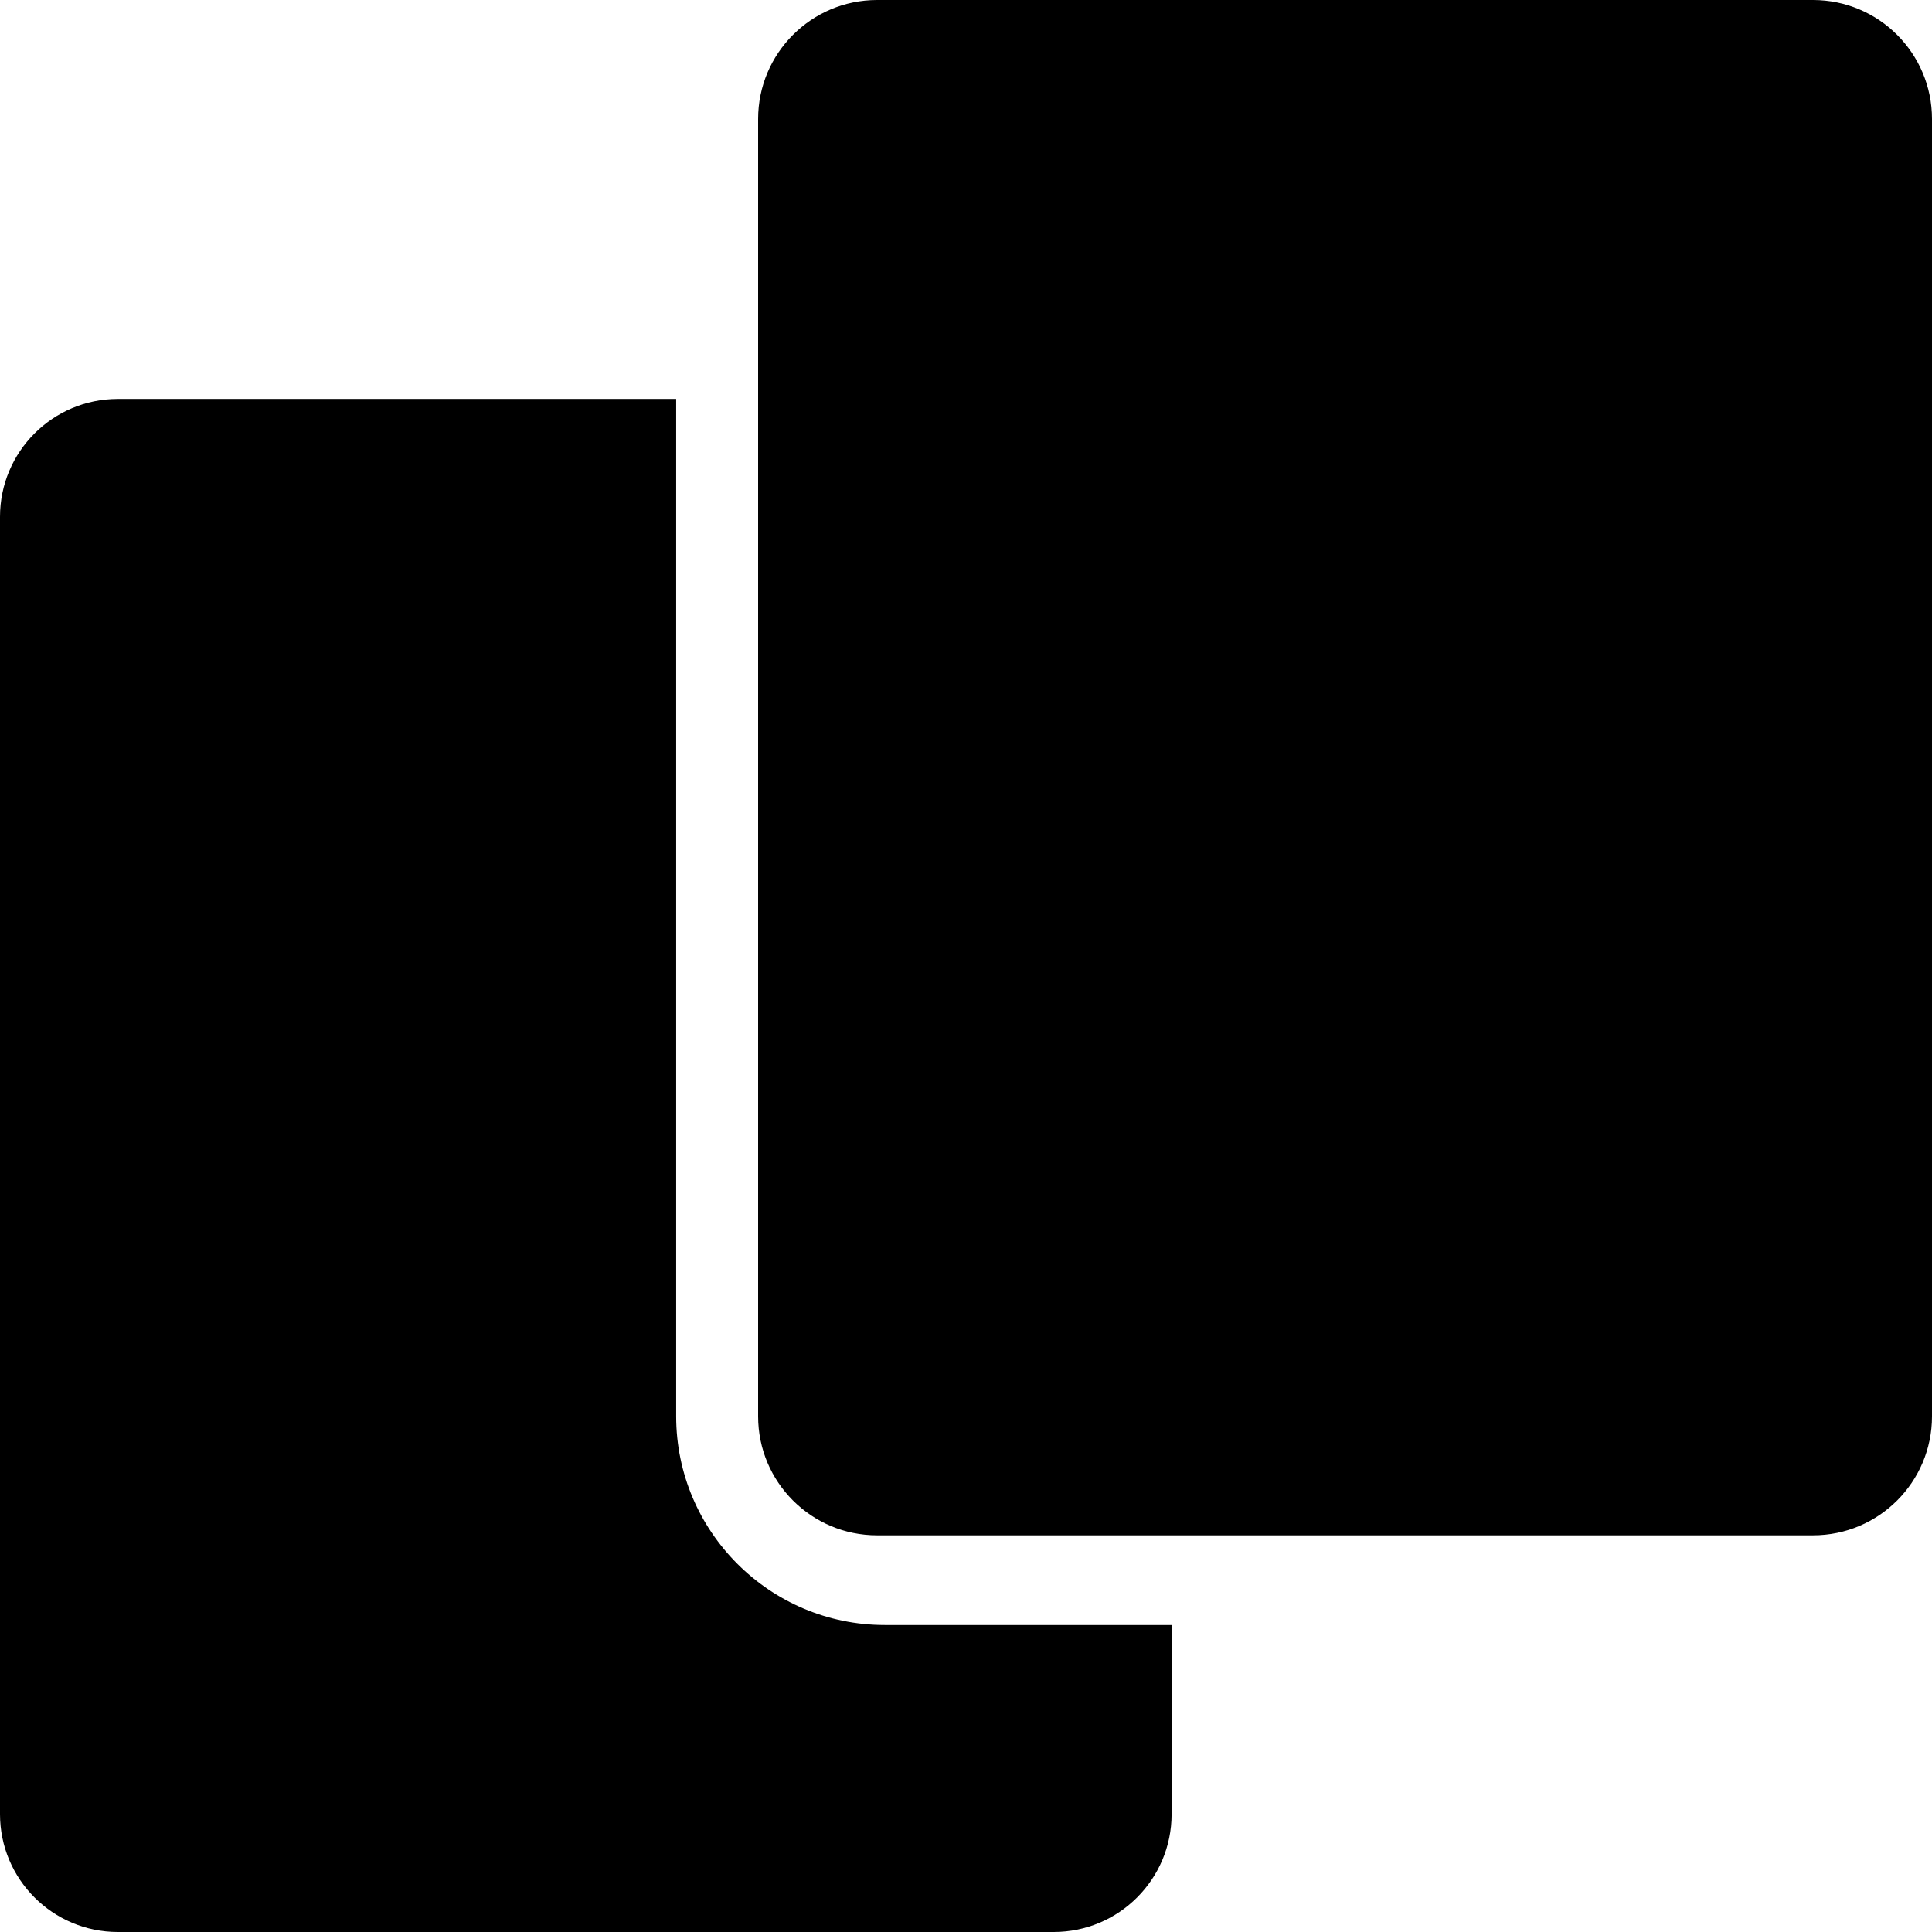
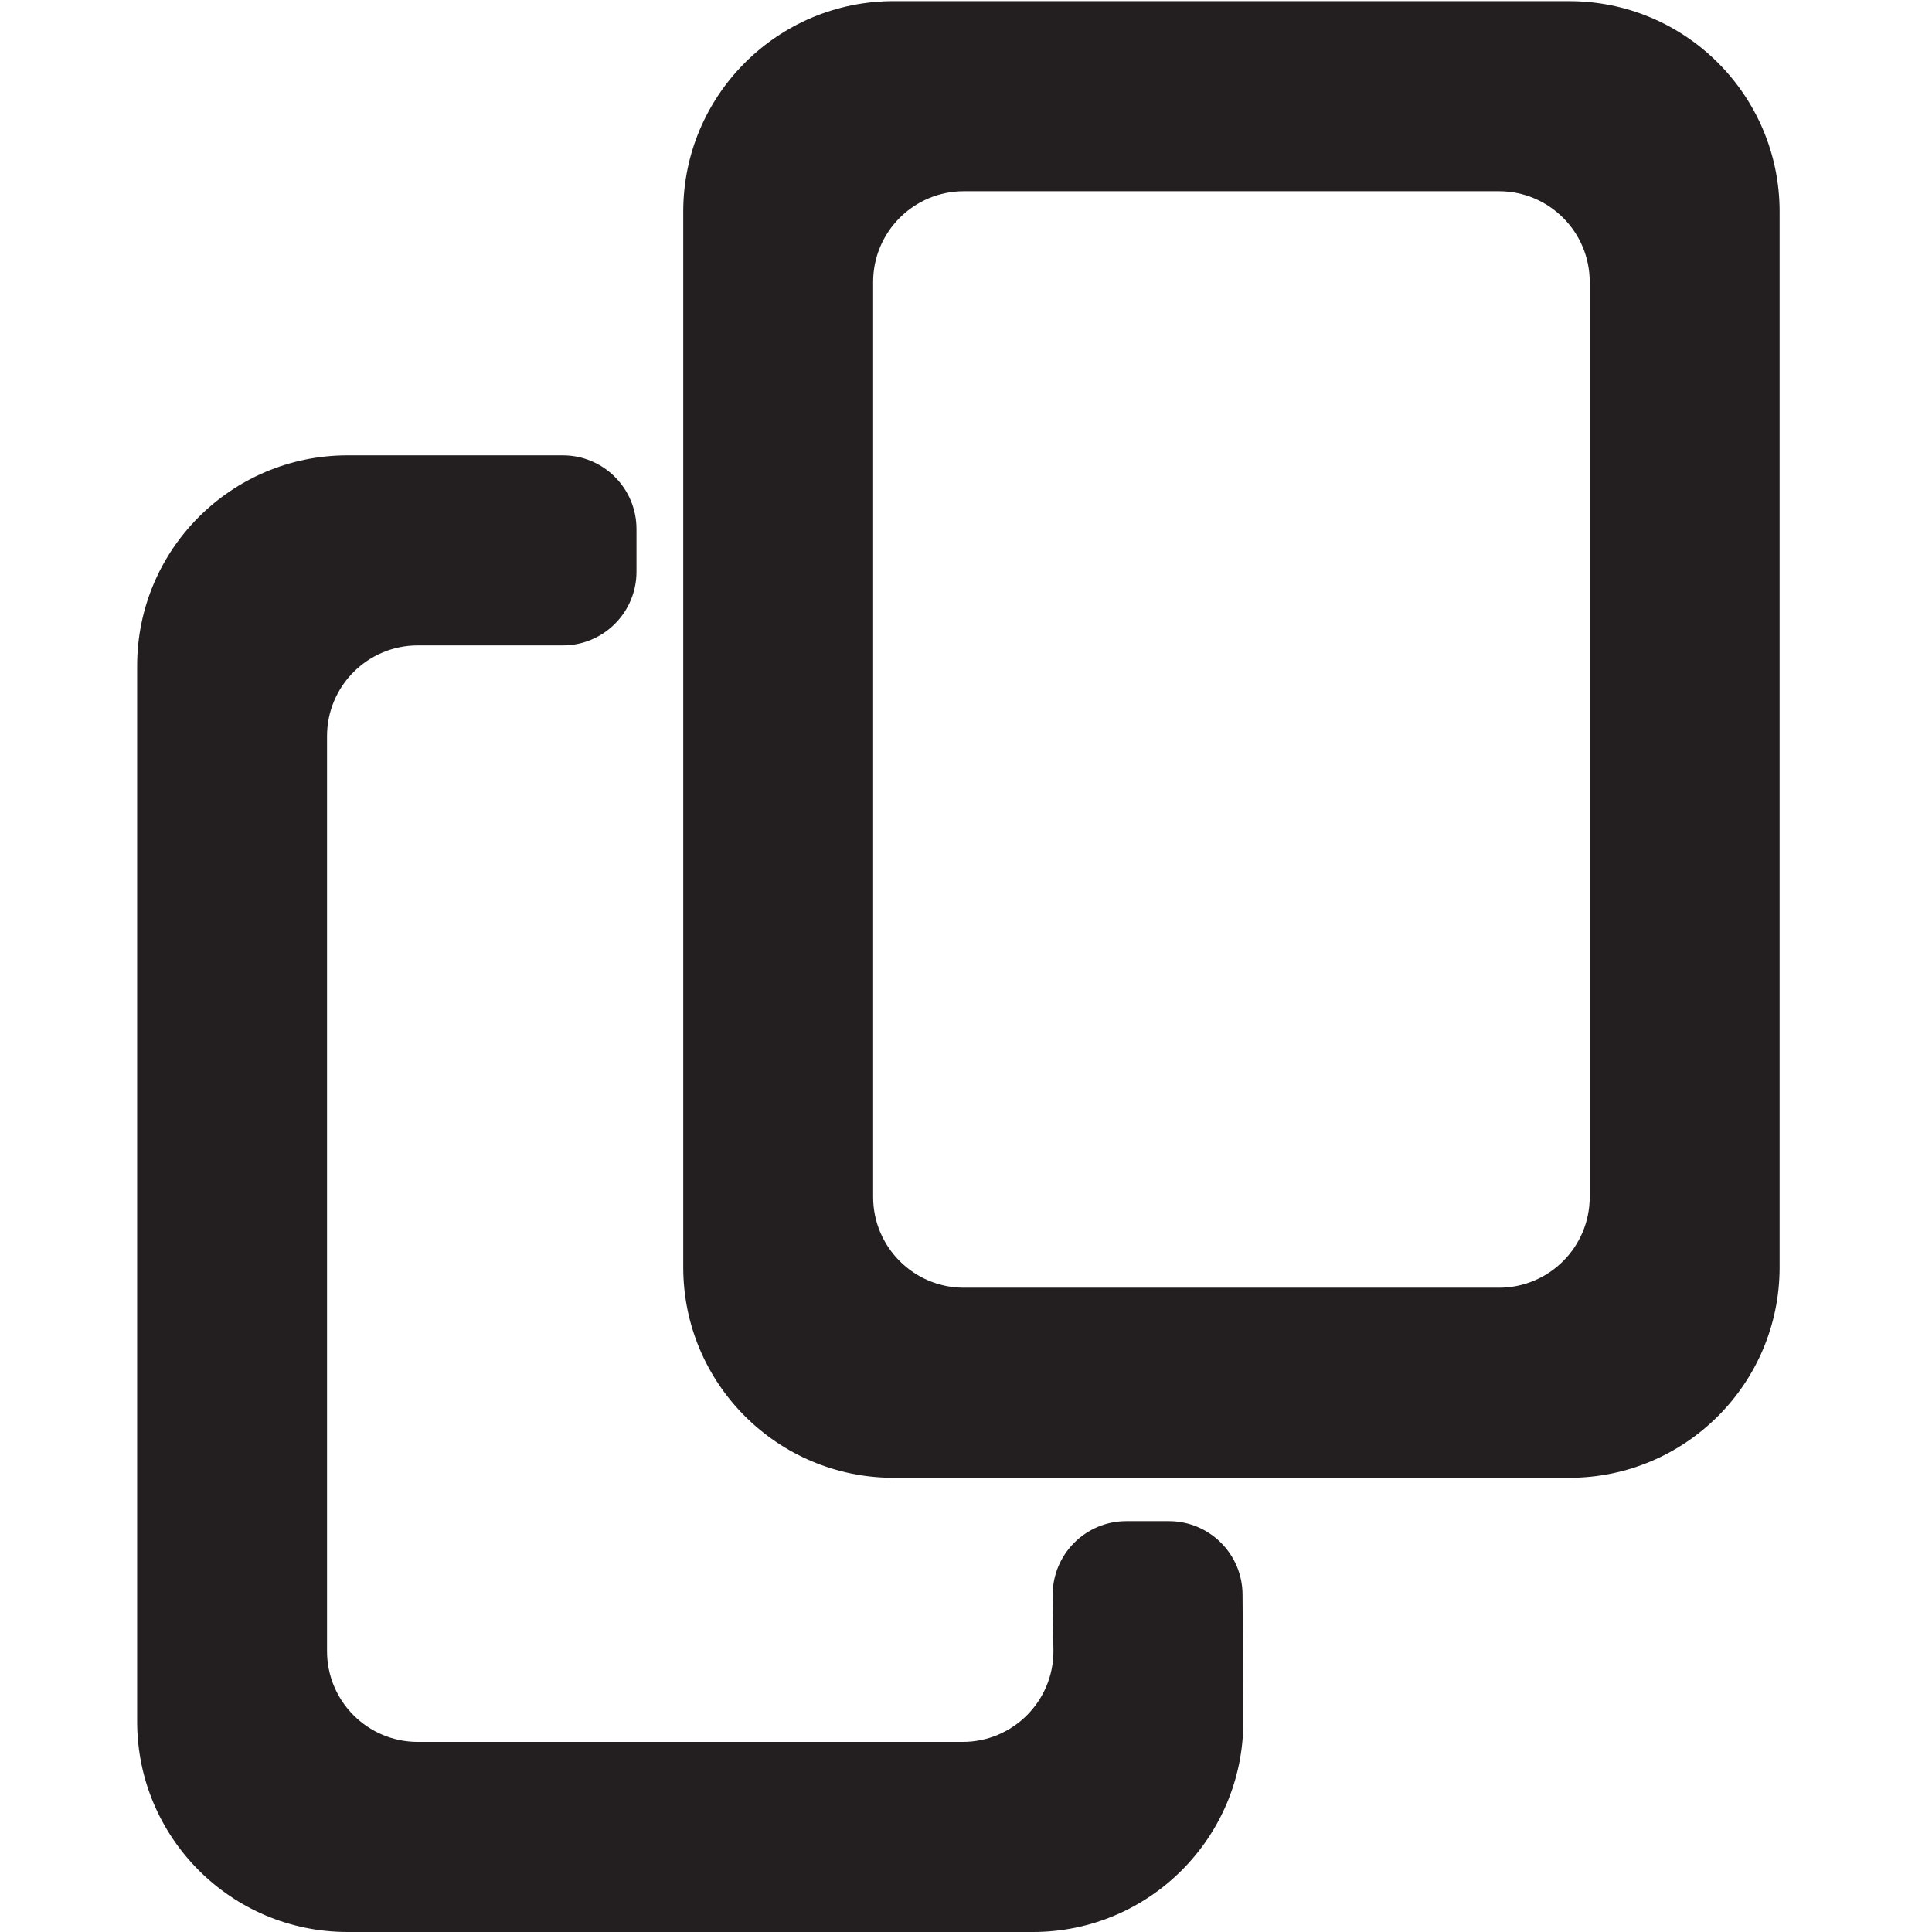
- <svg xmlns="http://www.w3.org/2000/svg" id="Layer_1" data-name="Layer 1" viewBox="0 0 850.89 850.89">
+ <svg xmlns="http://www.w3.org/2000/svg" id="Layer_33" data-name="Layer 33" viewBox="0 0 850.89 850.9">
  <defs>
    <style>
      .cls-1 {
-         stroke: #000;
-         stroke-miterlimit: 10;
+         fill: #231f20;
+         stroke-width: 0px;
      }
    </style>
  </defs>
-   <path d="M389.7,715.69h126.3v83.3c0,28.67-23.24,51.9-51.9,51.9H51.9c-28.66,0-51.9-23.23-51.9-51.9V227.6c0-28.66,23.24-51.9,51.9-51.9h245.9v448.09c0,50.68,41.23,91.9,91.9,91.9h0Z" />
-   <rect class="cls-1" x="334.39" y=".5" width="516" height="675.19" rx="51.9" ry="51.9" />
+   <path class="cls-1" d="M691.1.49h-297.49c-51.19,0-92.69,41.5-92.69,92.69v464.99c0,51.19,41.5,92.69,92.69,92.69h297.49c51.19,0,92.68-41.51,92.68-92.7V93.18c0-51.19-41.49-92.68-92.68-92.68ZM700.15,527.17c0,22.08-17.9,39.97-39.98,39.97h-235.64c-22.08,0-39.98-17.89-39.98-39.96V124.19c0-22.08,17.9-39.98,39.98-39.98h235.64c22.08,0,39.98,17.9,39.98,39.97v402.98Z" />
+   <path class="cls-1" d="M463.62,702.41l.34,24.8c0,22.07-17.9,39.97-39.97,39.97h-239.98c-22.08,0-39.98-17.9-39.98-39.98v-402.97c0-22.08,17.9-39.98,39.98-39.98h63.86c17.93,0,32.46-14.53,32.46-32.46v-18.79c0-17.93-14.53-32.46-32.46-32.46h-94.78c-51.19,0-92.69,41.5-92.69,92.69v464.98c0,51.19,41.5,92.69,92.69,92.69h301.82c51.19,0,92.68-41.49,92.68-92.68l-.34-55.81c0-17.93-14.53-32.46-32.46-32.46h-18.71c-17.93,0-32.46,14.53-32.46,32.46Z" />
</svg>
